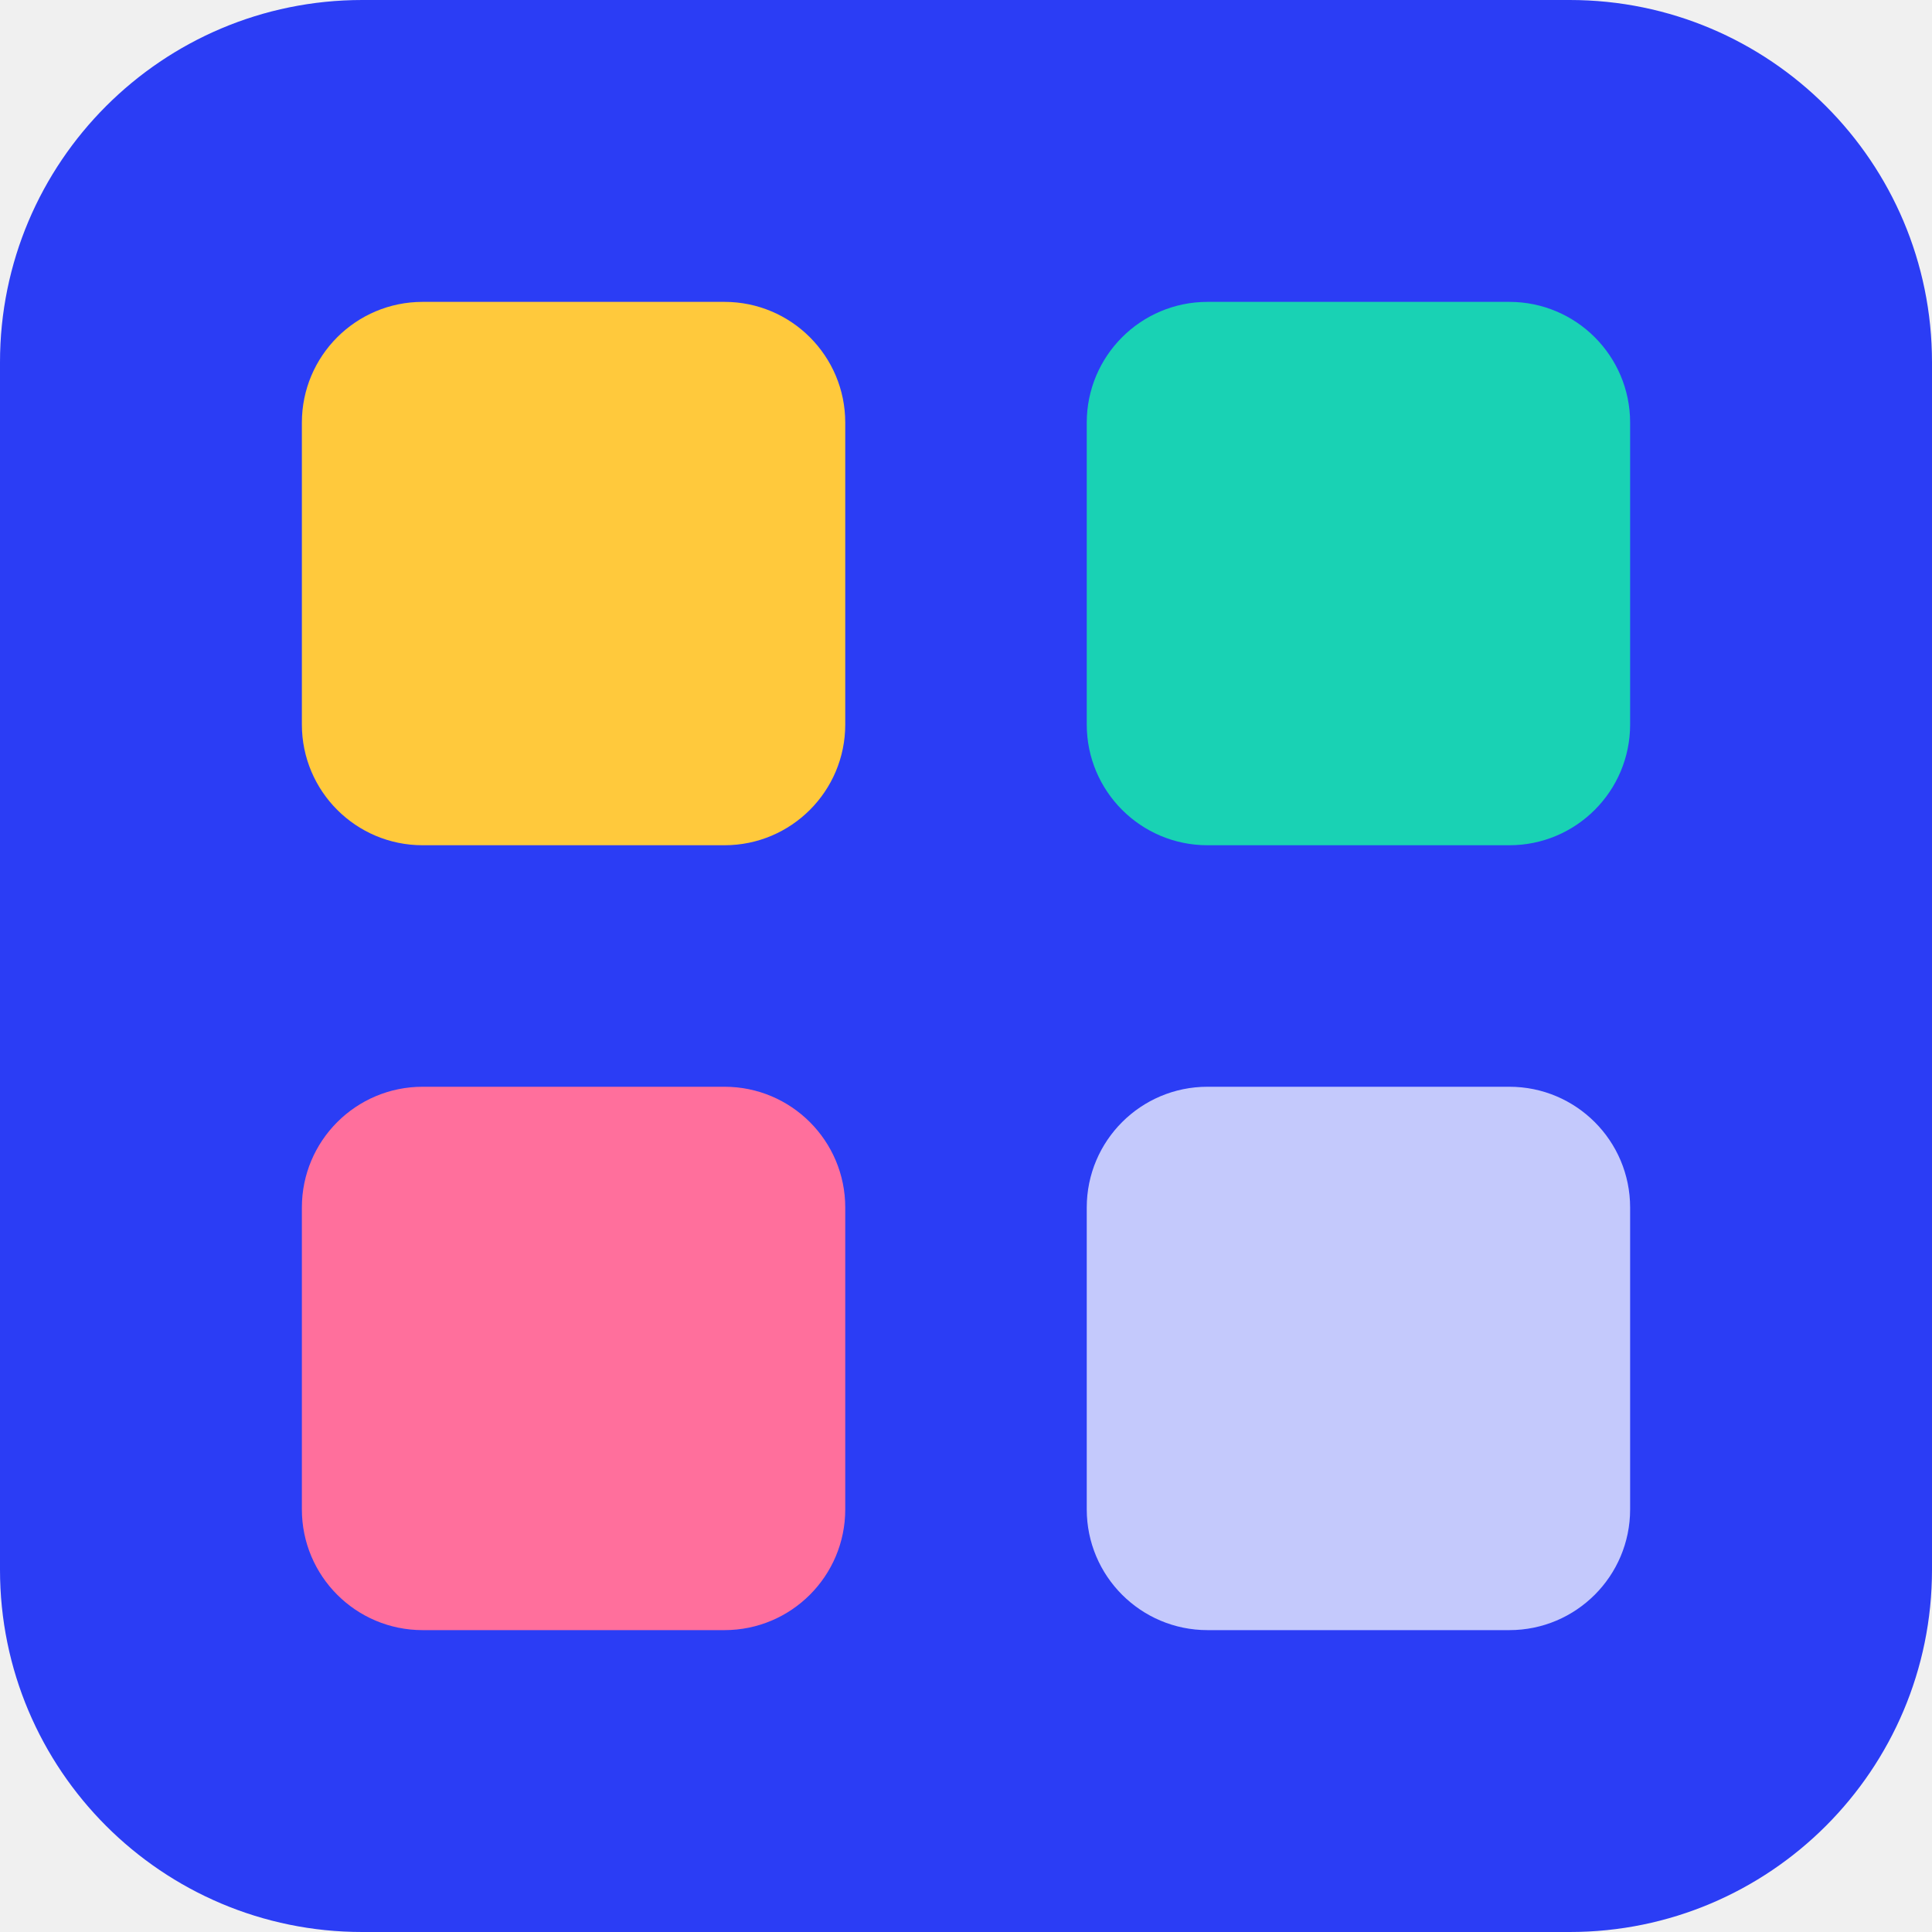
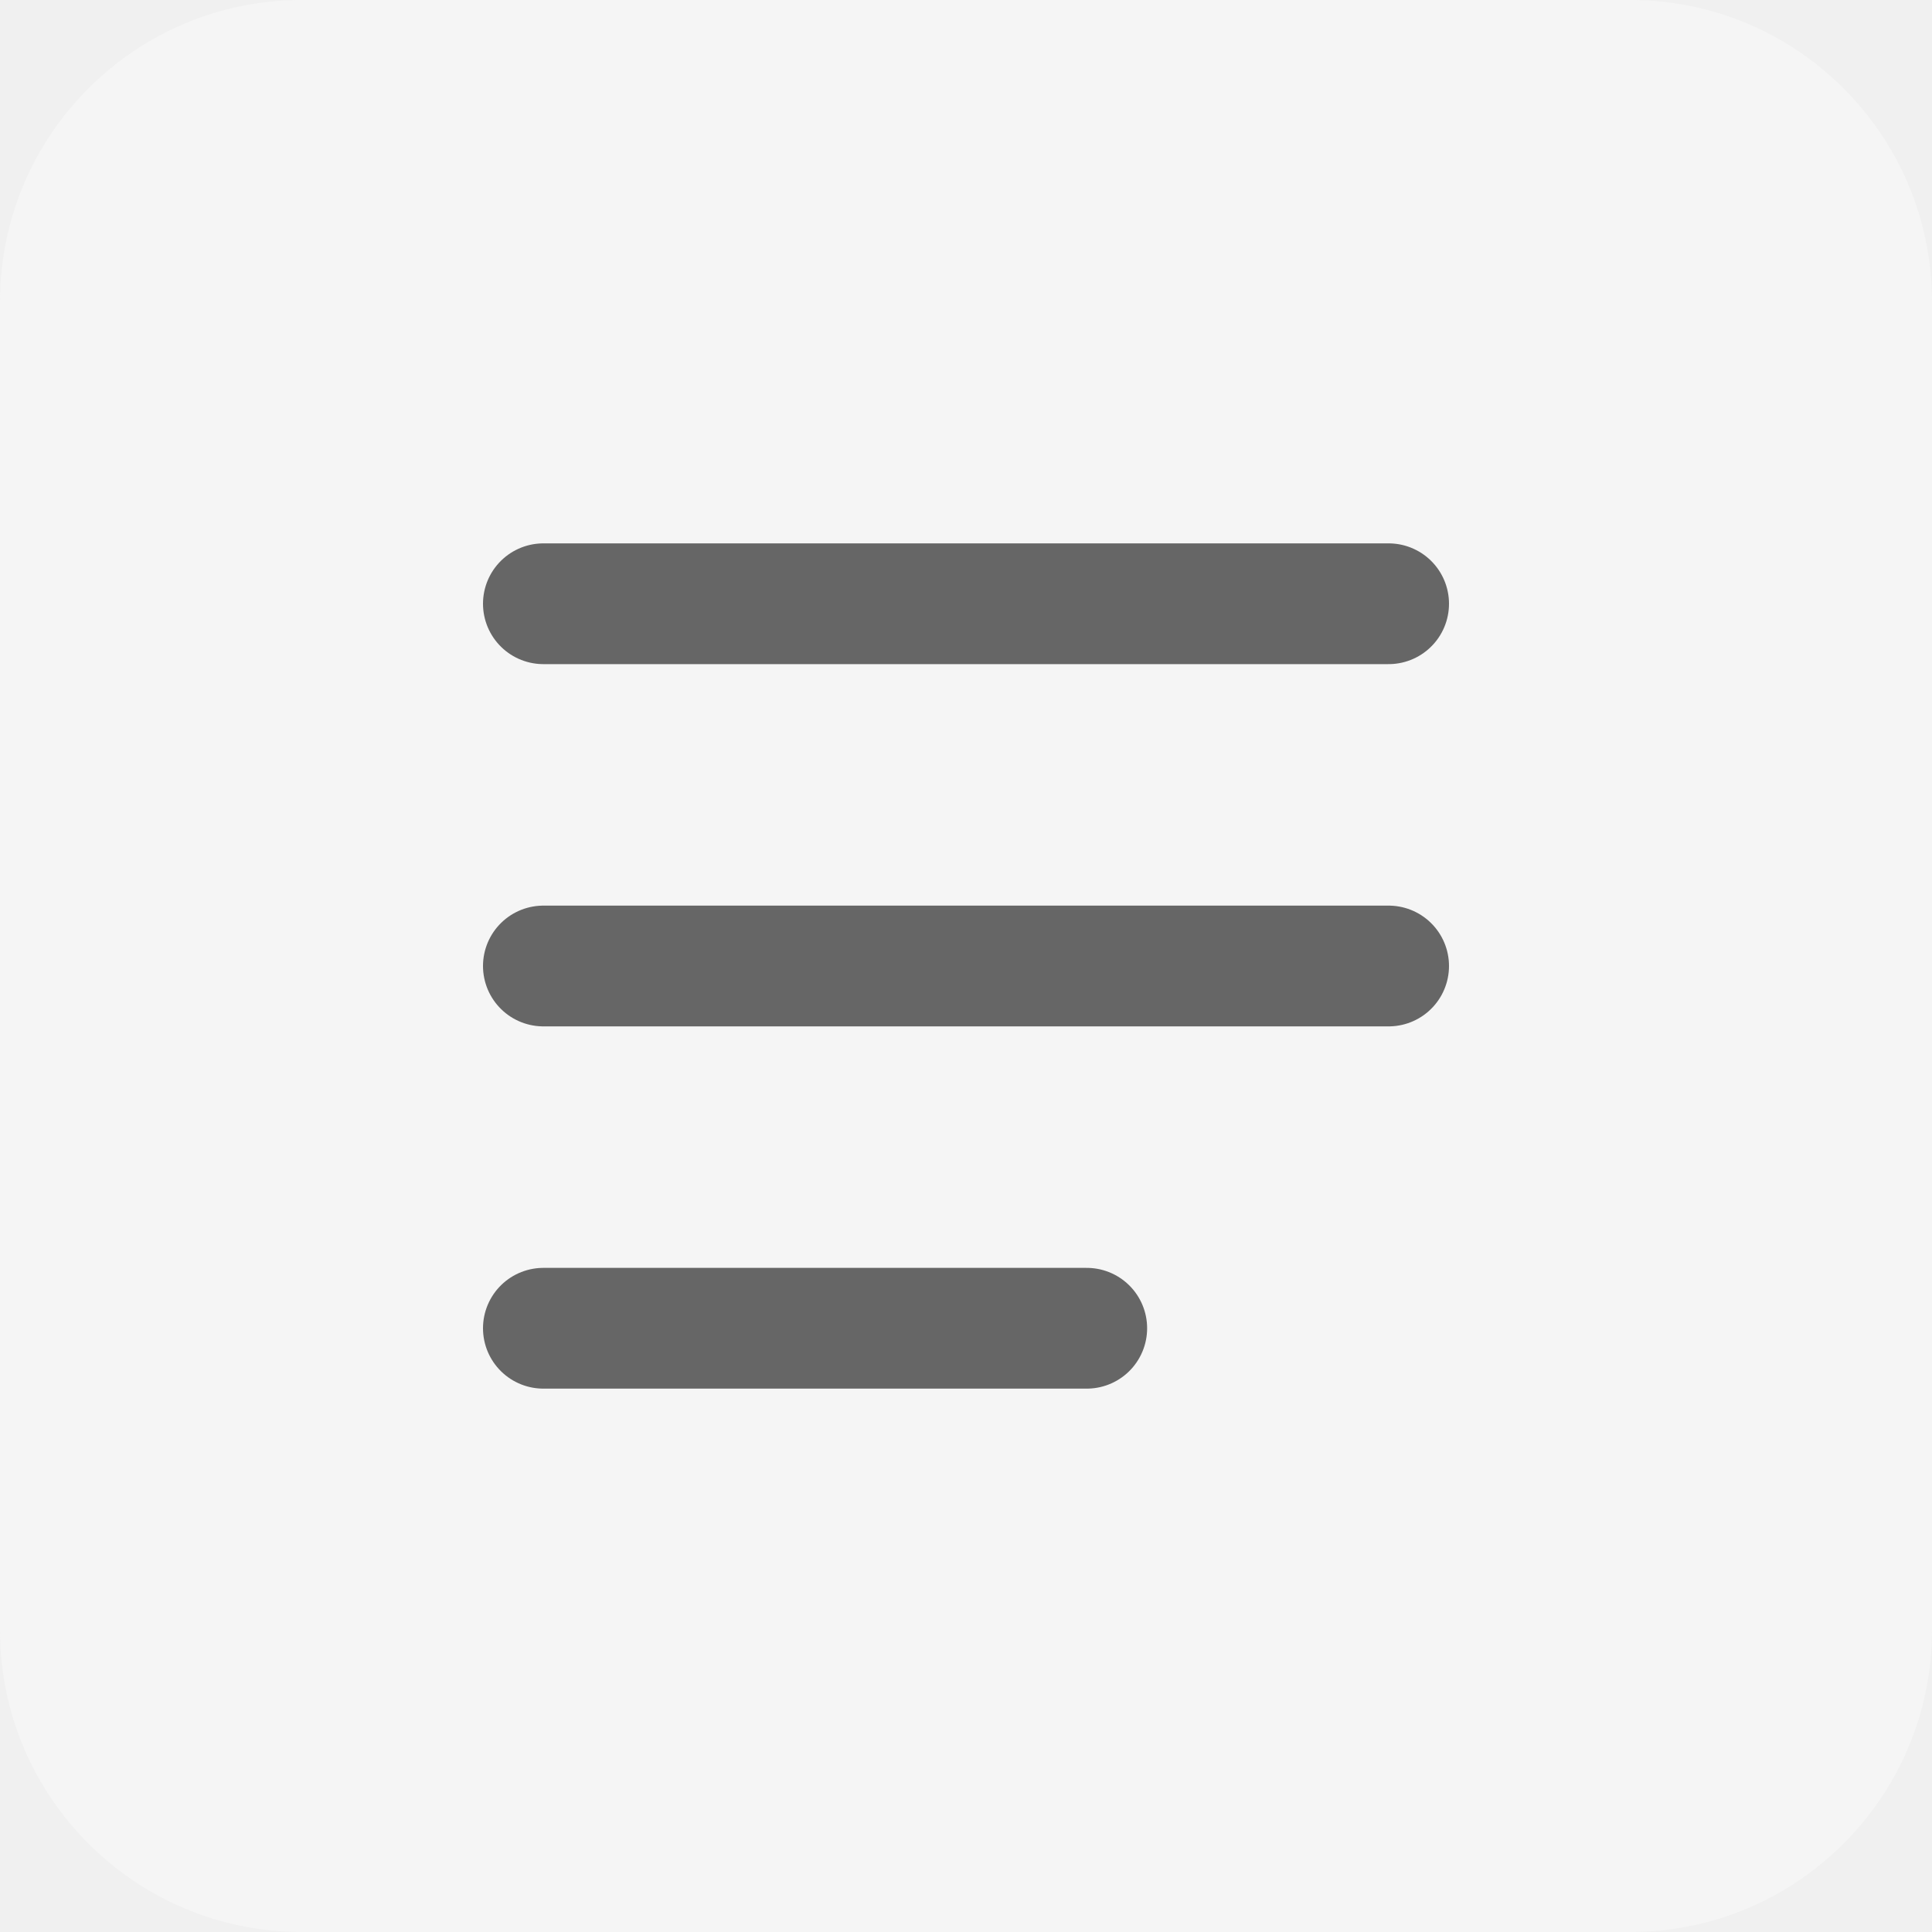
<svg xmlns="http://www.w3.org/2000/svg" viewBox="0 0 32 32">
-   <rect width="32" height="32" rx="6" fill="#2b3df5" />
-   <rect x="5" y="5" width="9" height="9" rx="2" fill="#ffc93c" />
-   <rect x="18" y="5" width="9" height="9" rx="2" fill="#19d2b4" />
-   <rect x="5" y="18" width="9" height="9" rx="2" fill="#ff6f9c" />
-   <rect x="18" y="18" width="9" height="9" rx="2" fill="#fff" fill-opacity=".72" />
+   <rect width="32" height="32" rx="5" fill="#f5f5f5" />
+   <path d="M9 10h14M9 16h14M9 22h9" stroke="#666" stroke-width="2" stroke-linecap="round" />
</svg>
